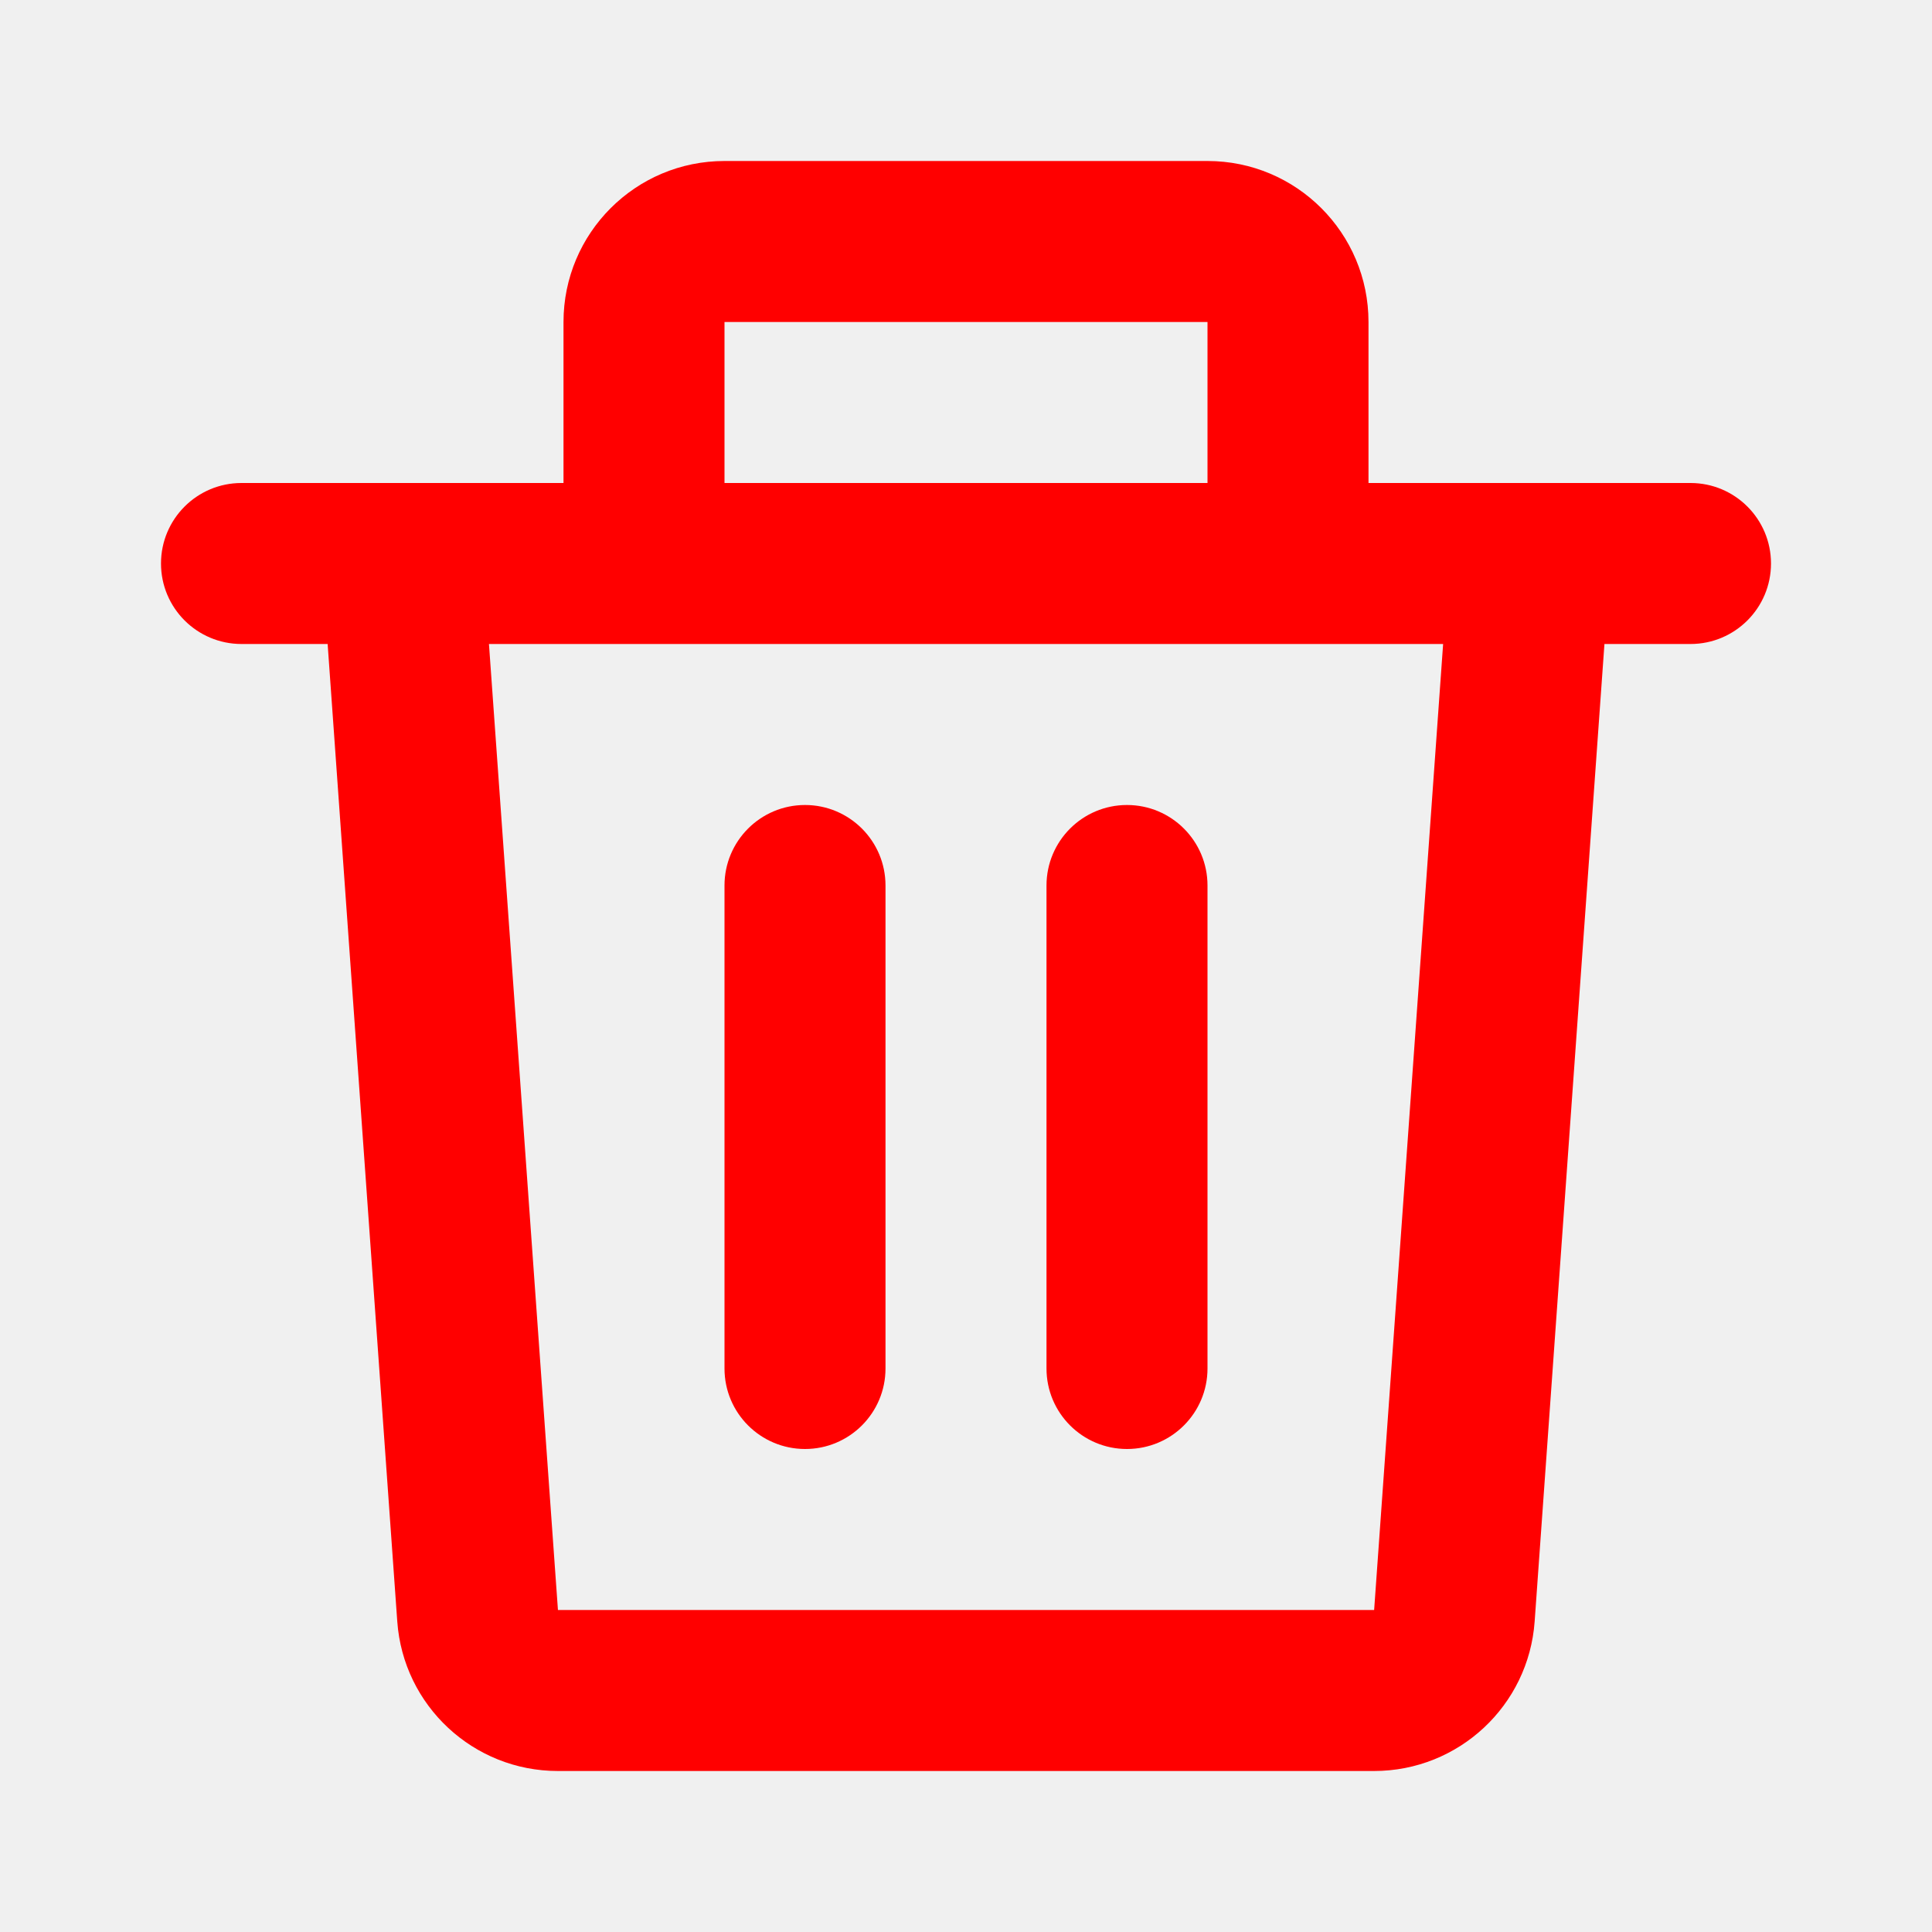
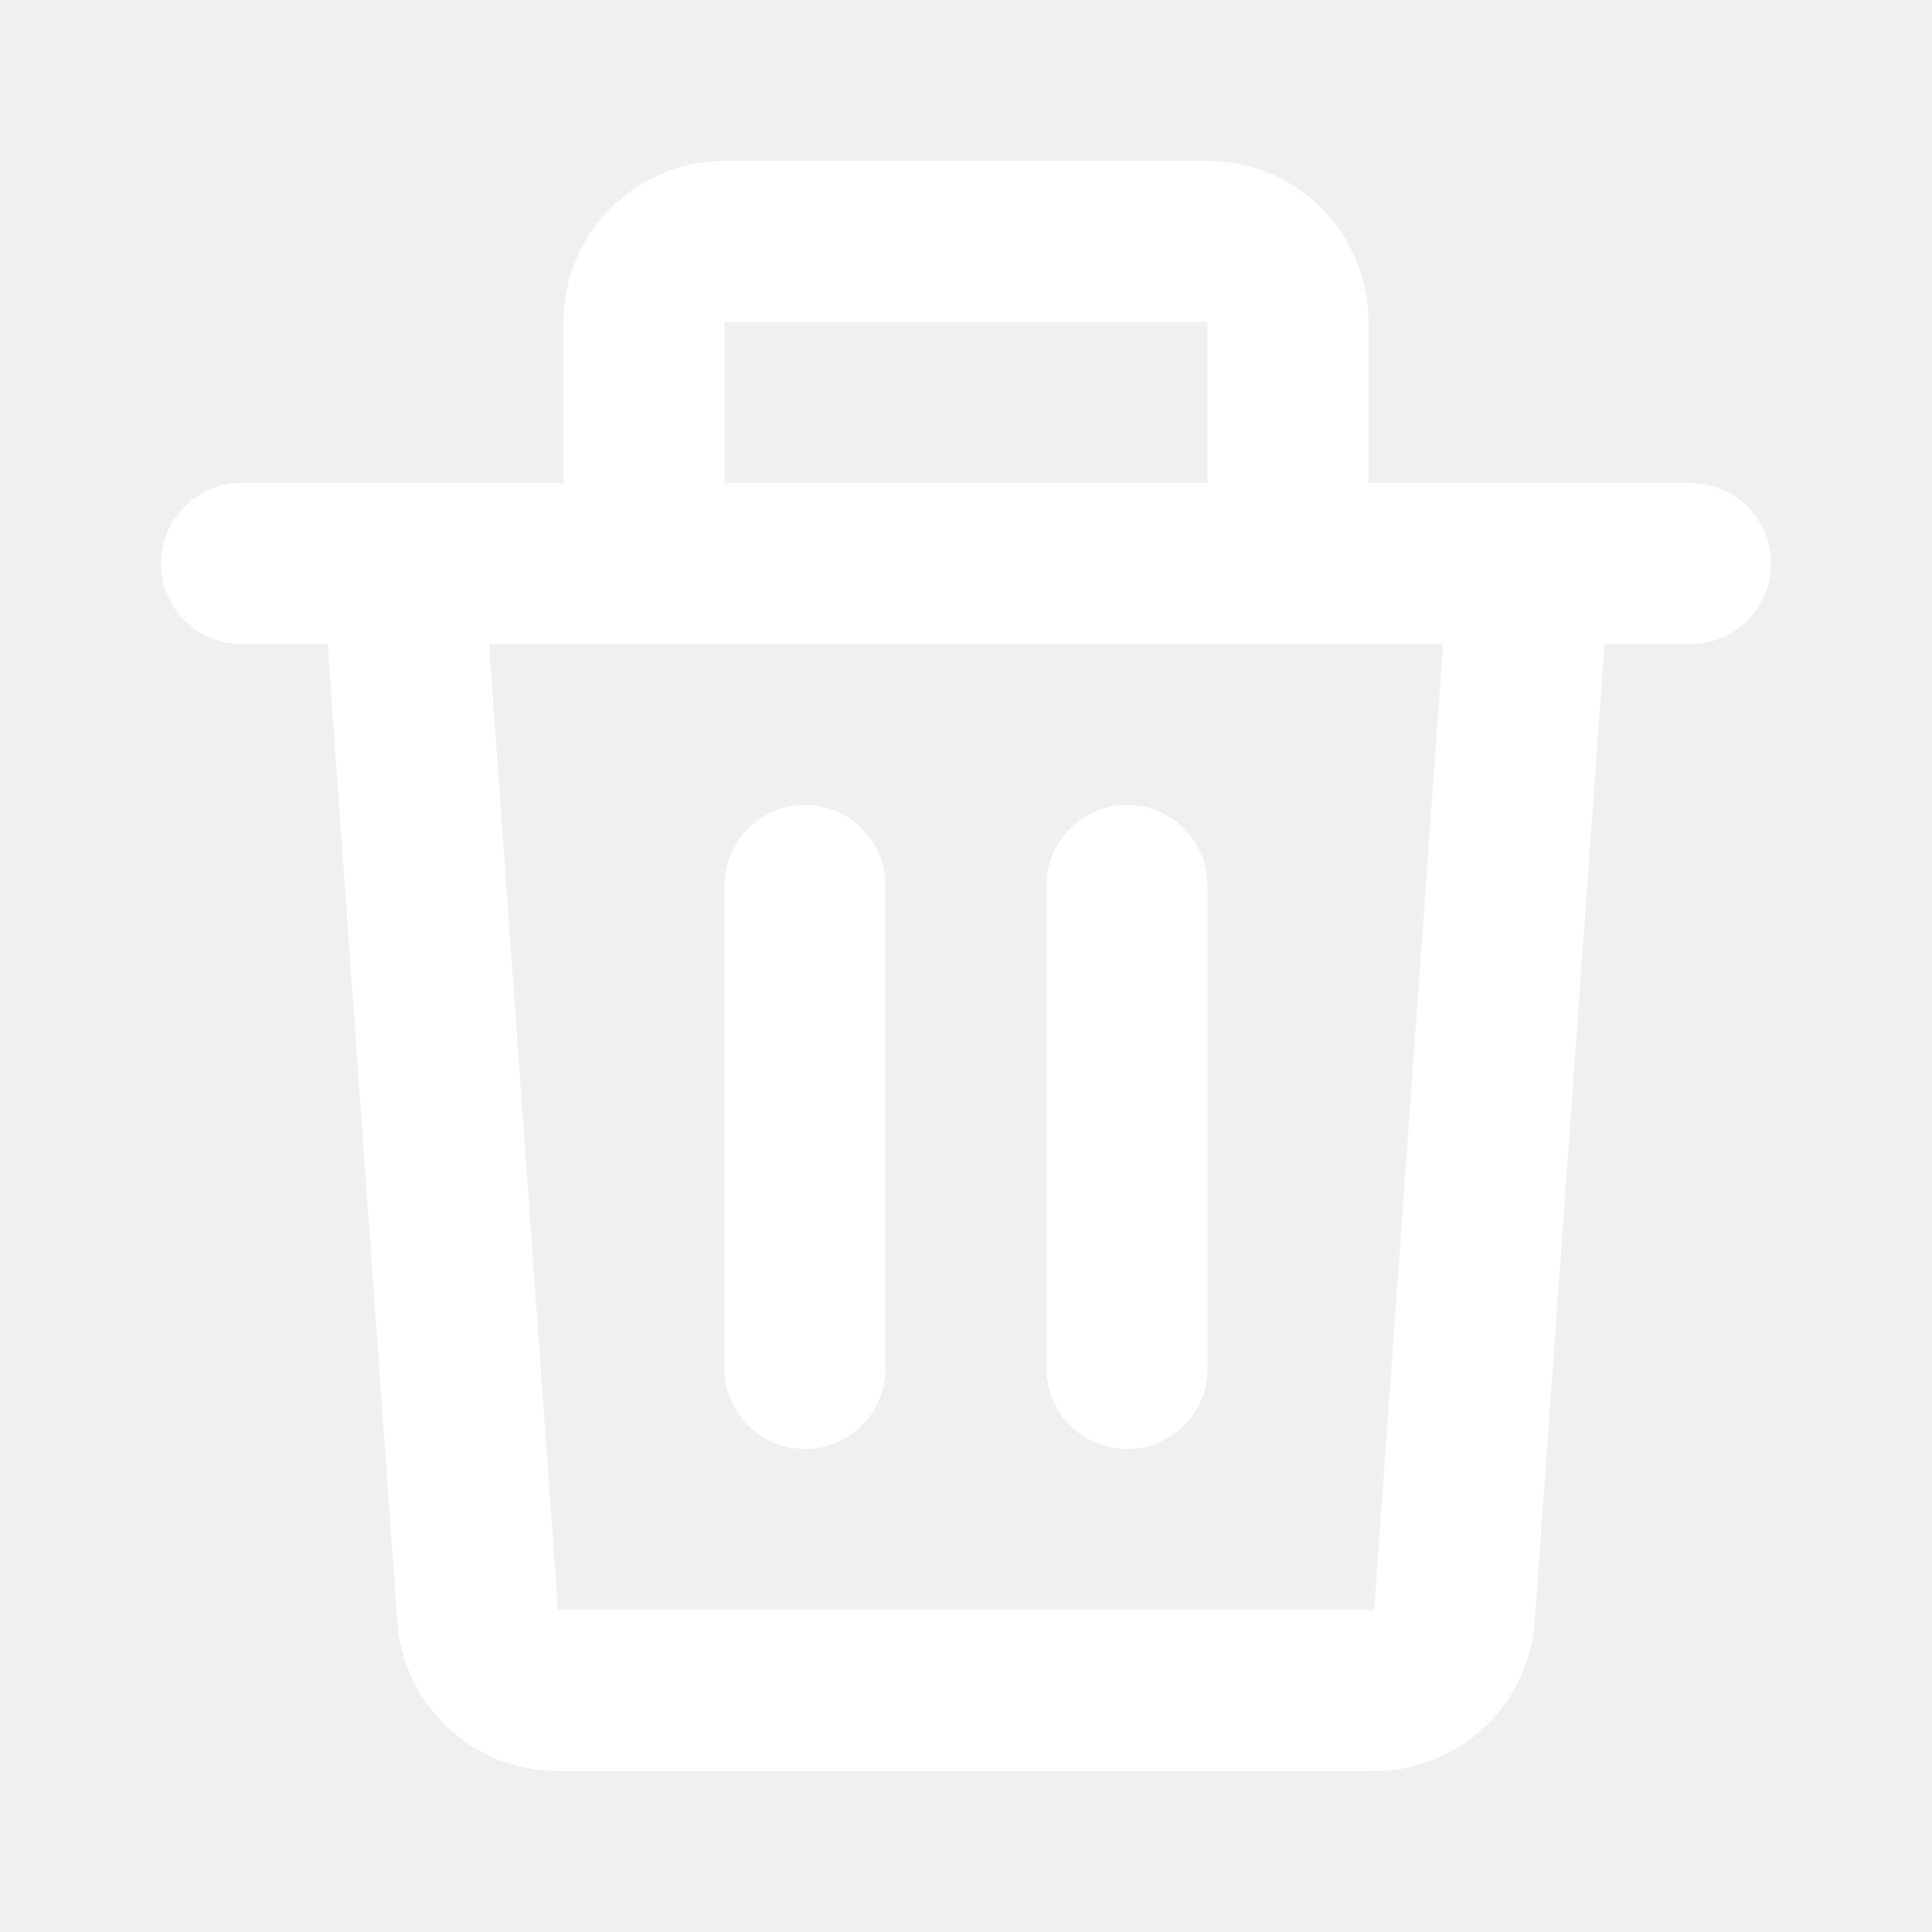
- <svg xmlns="http://www.w3.org/2000/svg" width="20" height="20" viewBox="0 0 24 24" fill="none">
-   <path d="M7 4a2 2 0 0 1 2-2h6a2 2 0 0 1 2 2v2h4a1 1 0 1 1 0 2h-1.069l-.867 12.142A2 2 0 0 1 17.069 22H6.93a2 2 0 0 1-1.995-1.858L4.07 8H3a1 1 0 0 1 0-2h4V4zm2 2h6V4H9v2zM6.074 8l.857 12H17.07l.857-12H6.074zM10 10a1 1 0 0 1 1 1v6a1 1 0 1 1-2 0v-6a1 1 0 0 1 1-1zm4 0a1 1 0 0 1 1 1v6a1 1 0 1 1-2 0v-6a1 1 0 0 1 1-1z" fill="red" />
+ <svg xmlns="http://www.w3.org/2000/svg" width="20" class="svg_color" height="20" viewBox="0 0 24 24" fill="white">
+   <path d="M7 4a2 2 0 0 1 2-2h6a2 2 0 0 1 2 2v2h4a1 1 0 1 1 0 2h-1.069l-.867 12.142A2 2 0 0 1 17.069 22H6.93a2 2 0 0 1-1.995-1.858L4.07 8H3a1 1 0 0 1 0-2h4V4zm2 2h6V4H9v2zM6.074 8l.857 12H17.07l.857-12H6.074zM10 10a1 1 0 0 1 1 1v6a1 1 0 1 1-2 0v-6a1 1 0 0 1 1-1zm4 0a1 1 0 0 1 1 1v6a1 1 0 1 1-2 0v-6a1 1 0 0 1 1-1z" />
</svg>
